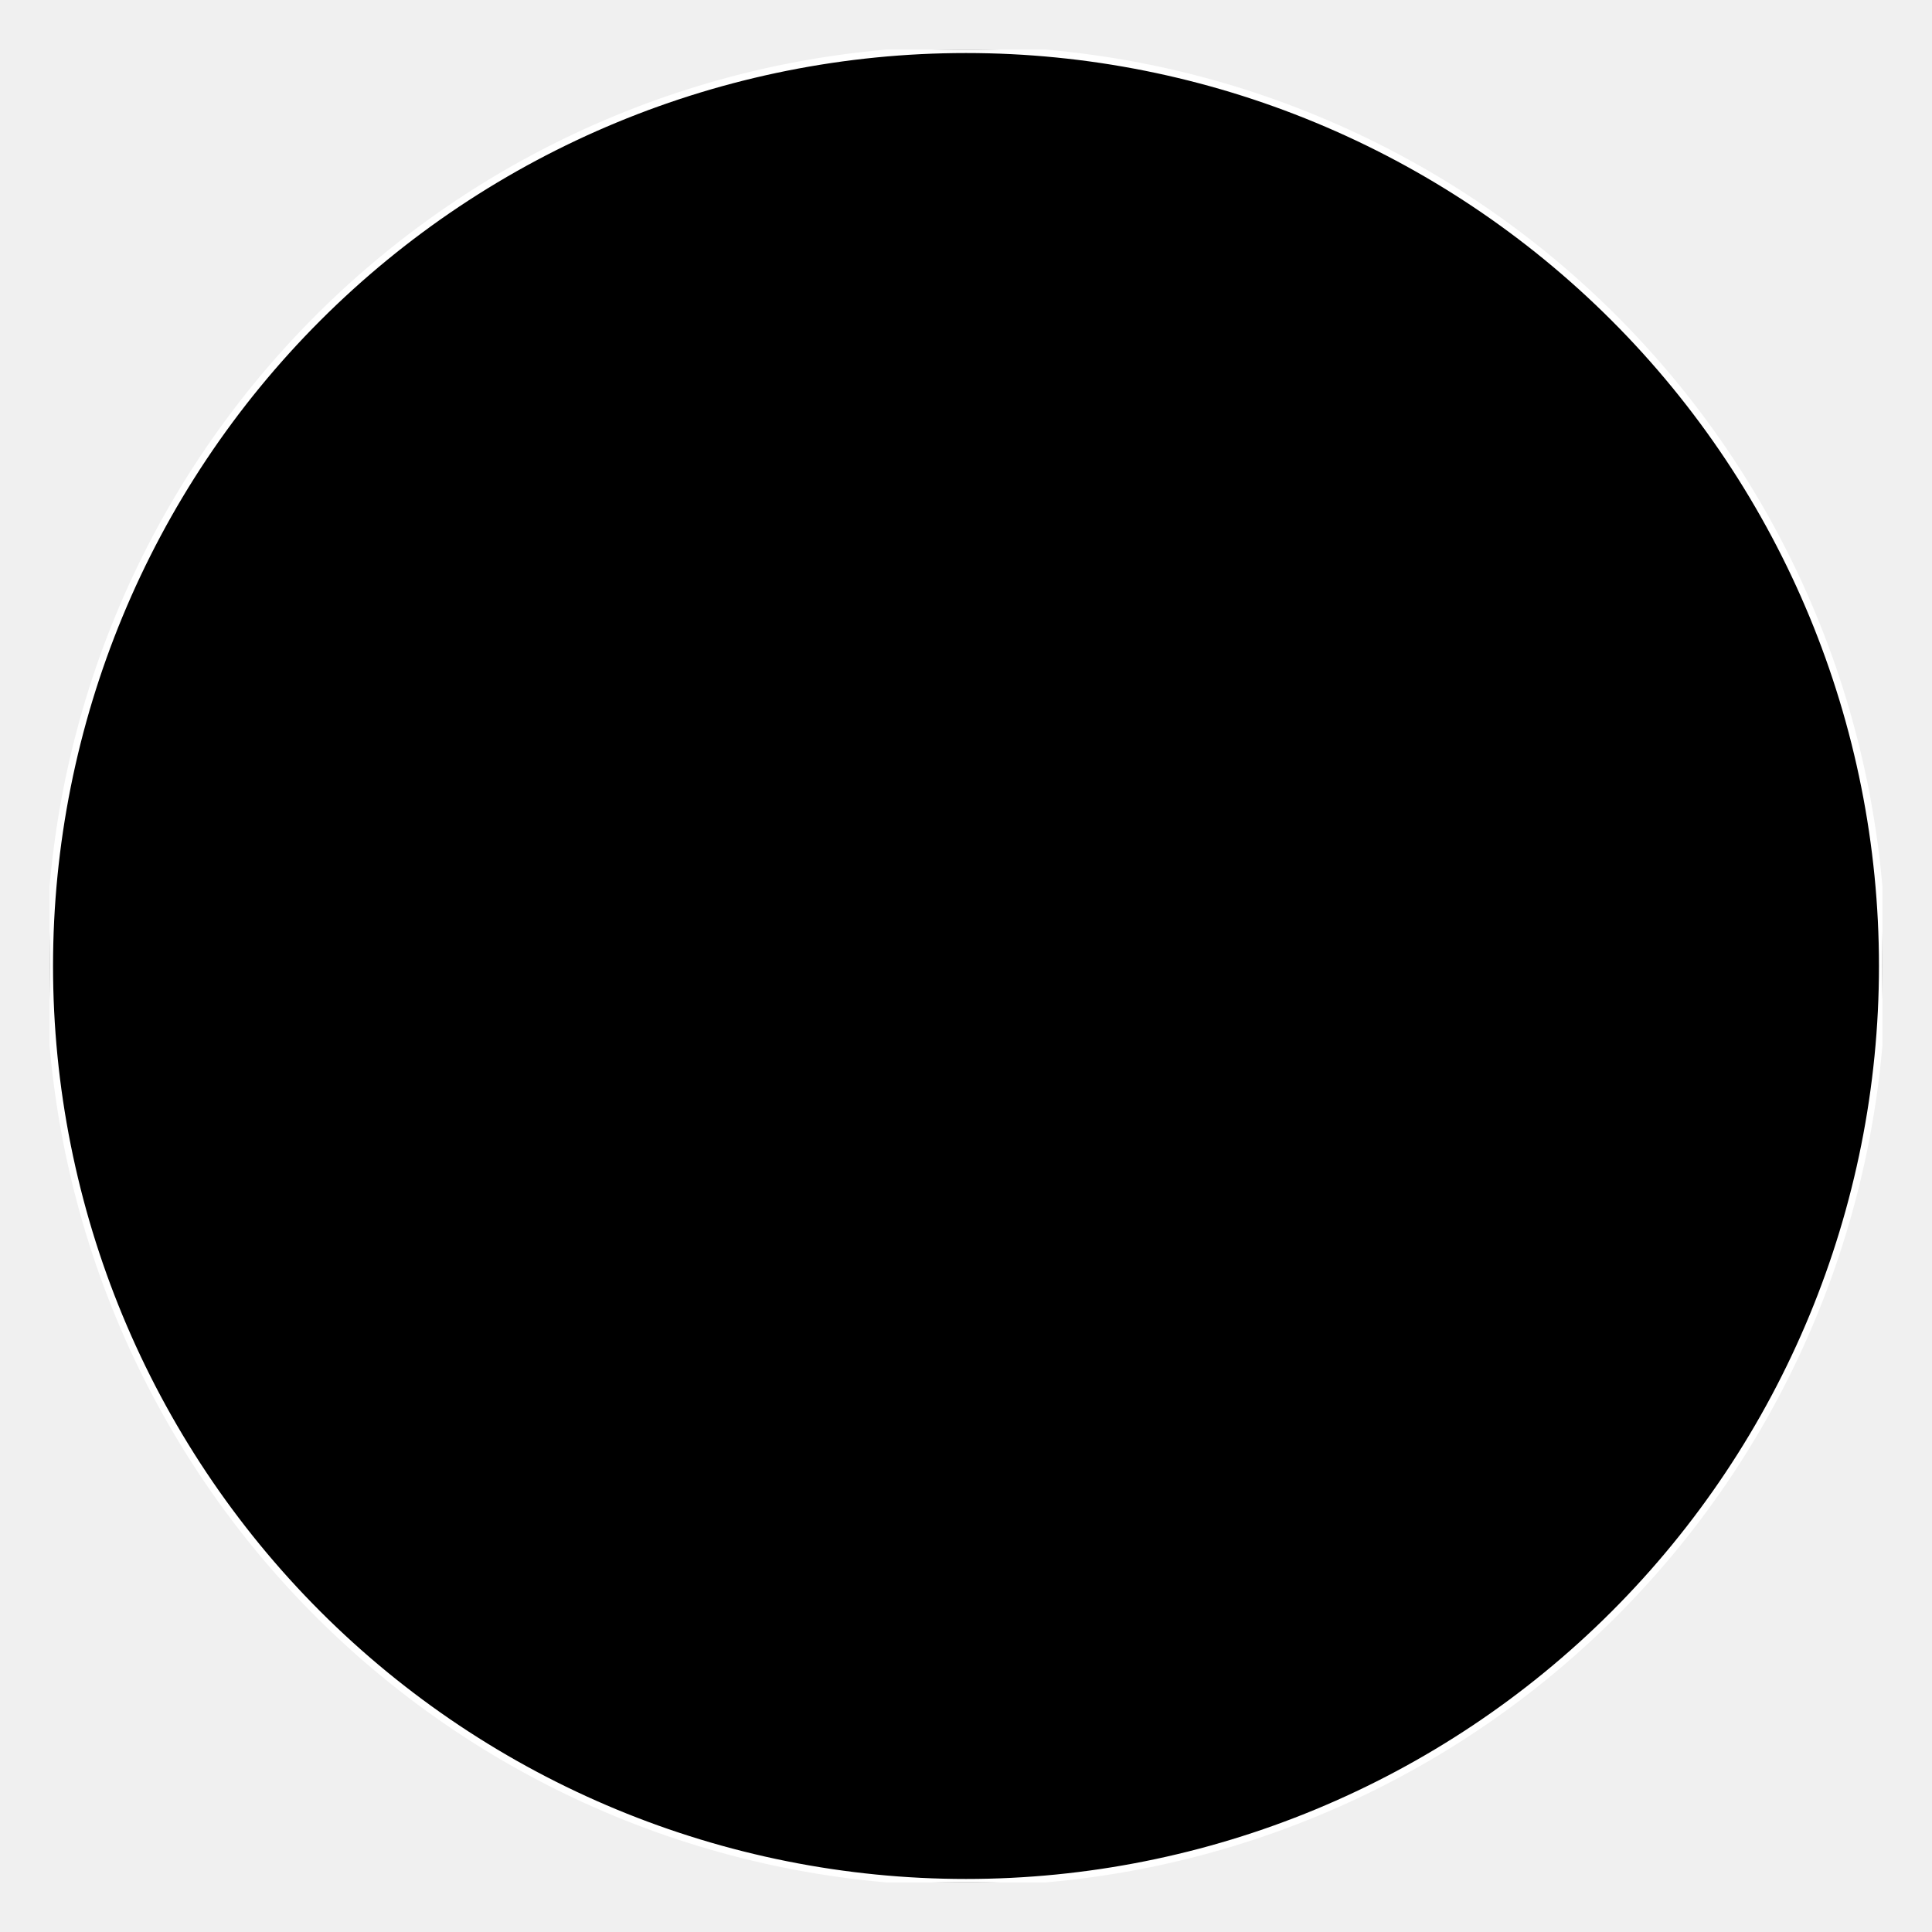
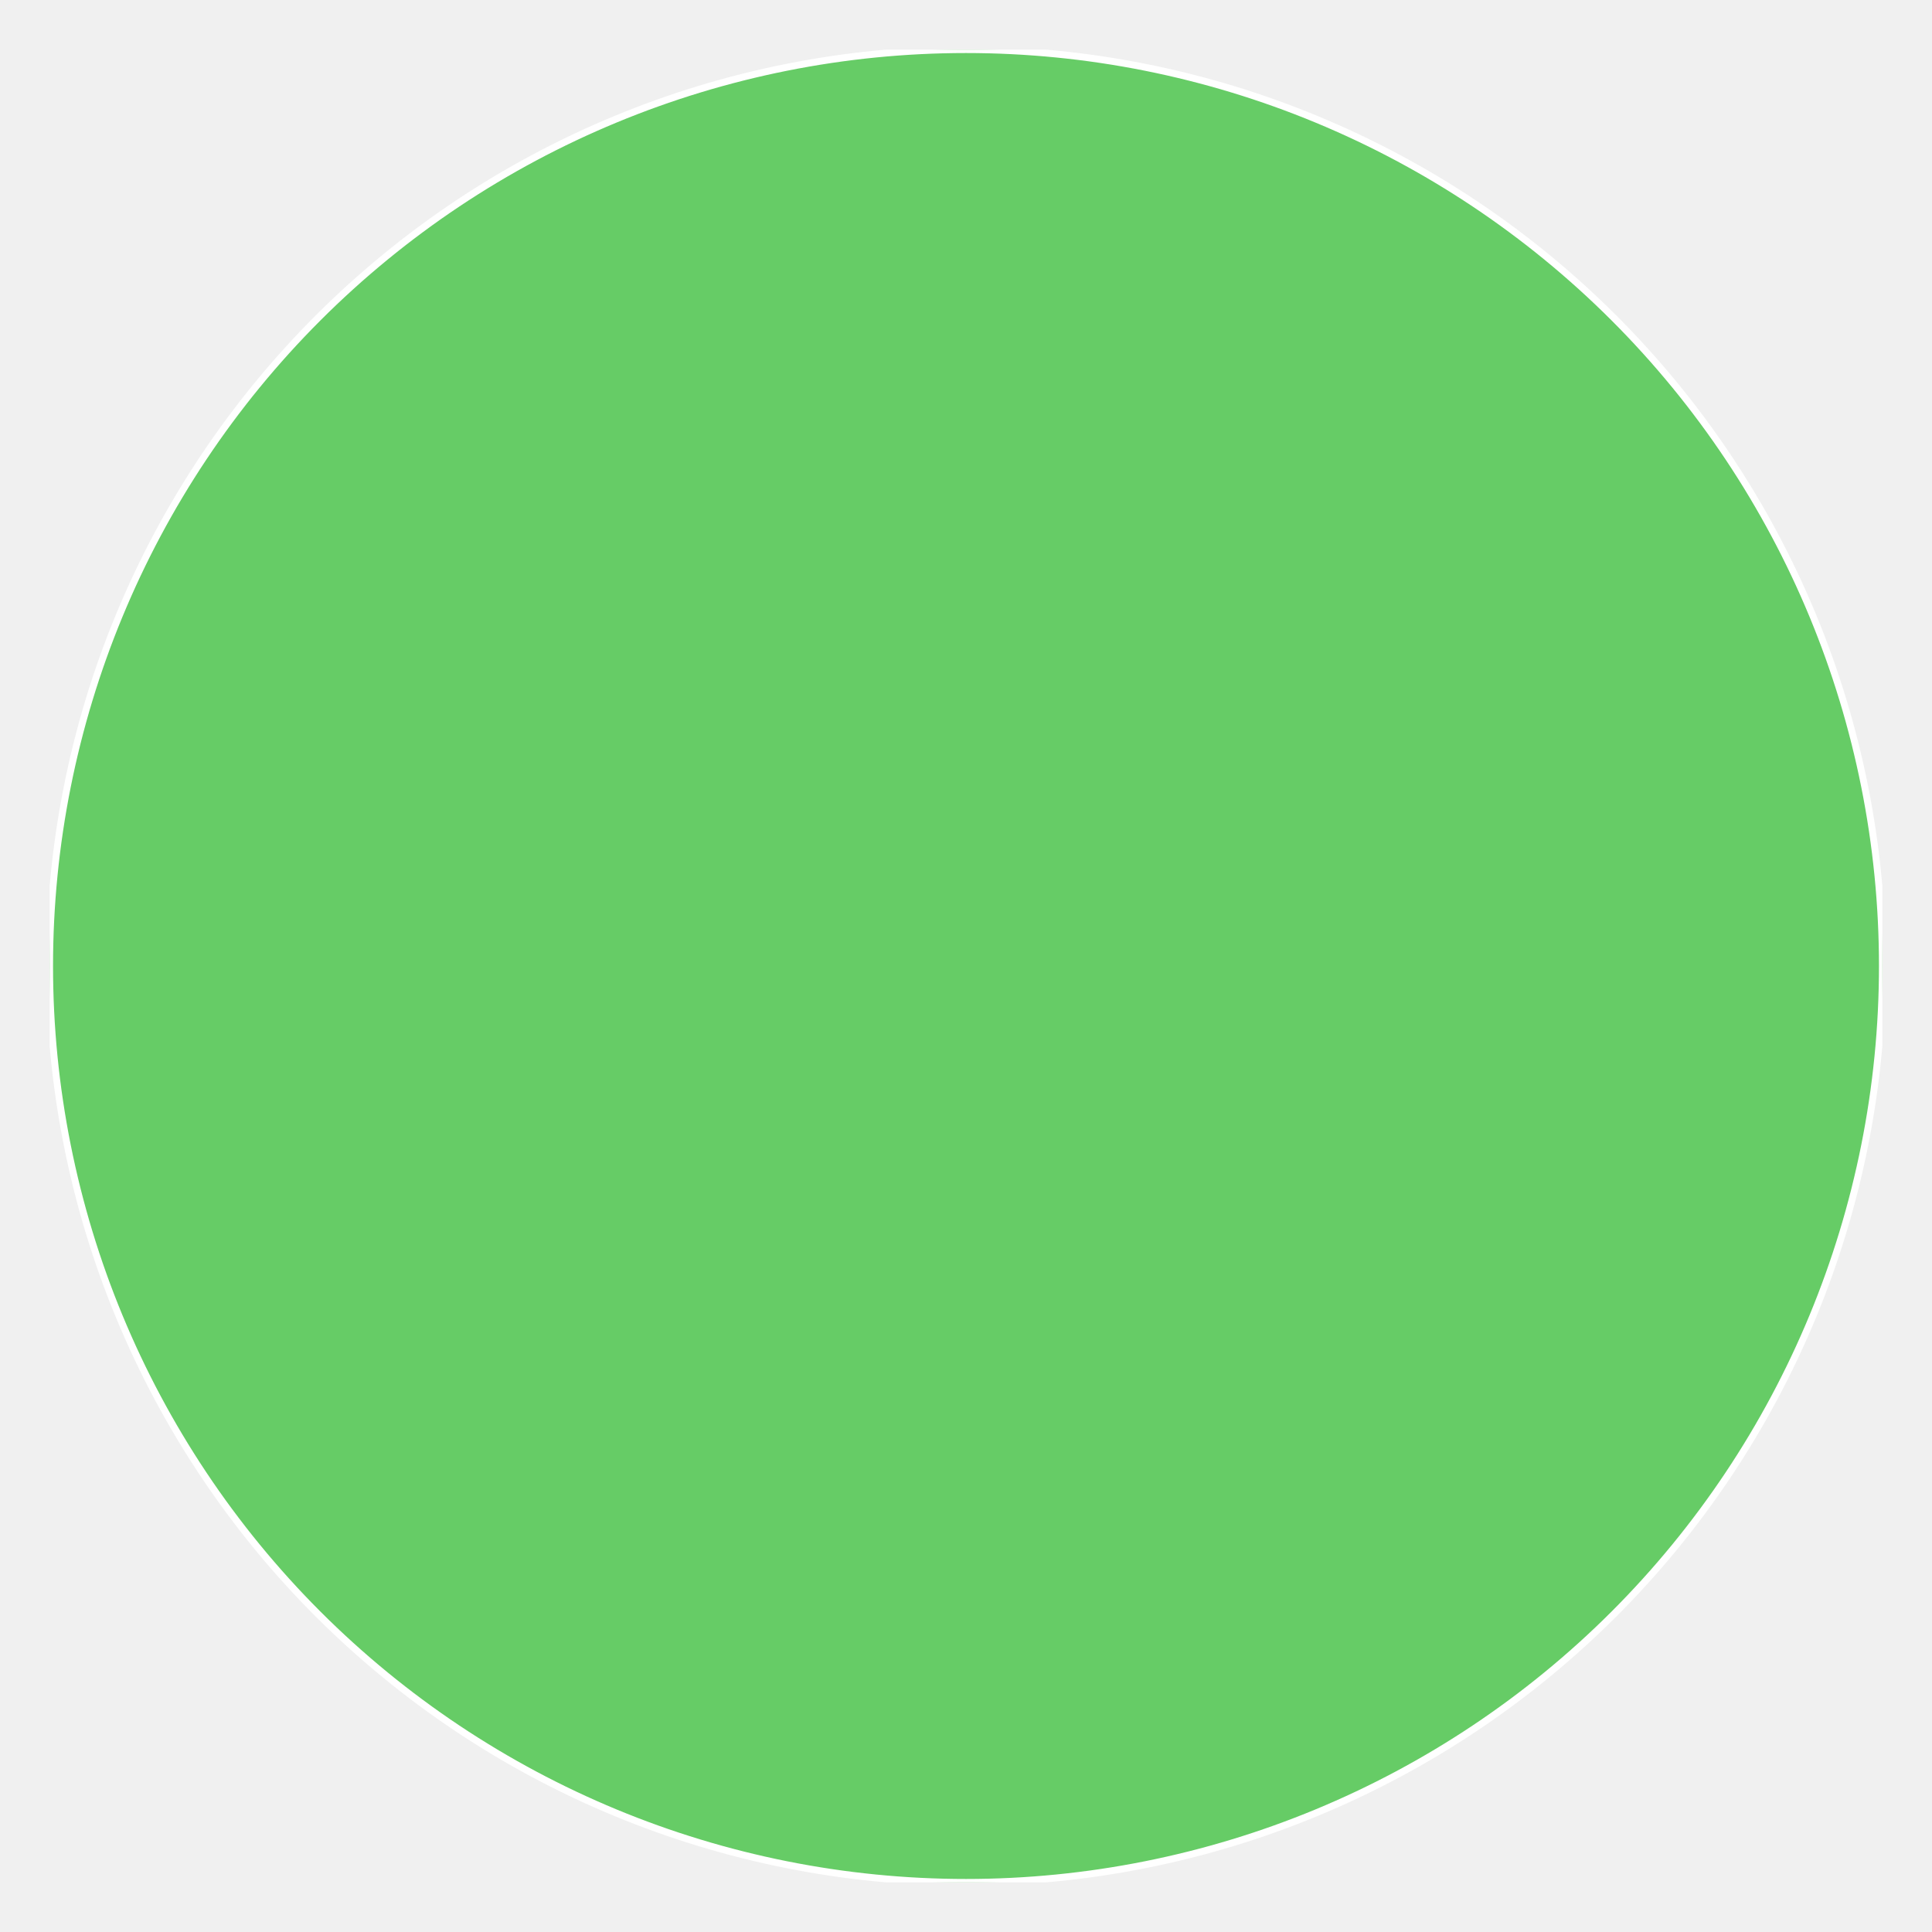
<svg xmlns="http://www.w3.org/2000/svg" width="280.512pt" height="280.512pt" viewBox="0 0 280.512 280.512" version="1.1">
  <defs>
    <style type="text/css">*{stroke-linejoin: round; stroke-linecap: butt}</style>
  </defs>
  <g id="figure_1">
    <g id="patch_1">
      <path d="M 0 280.512  L 280.512 280.512  L 280.512 0  L 0 0  L 0 280.512  z " style="fill: none; opacity: 0" />
    </g>
    <g id="axes_1">
      <g id="patch_2">
-         <path d="M 140.256 273.312  C 175.543 273.312 209.389 259.292 234.341 234.341  C 259.292 209.389 273.312 175.543 273.312 140.256  C 273.312 104.969 259.292 71.123 234.341 46.171  C 209.389 21.22 175.543 7.2 140.256 7.2  C 104.969 7.2 71.123 21.22 46.171 46.171  C 21.22 71.123 7.2 104.969 7.2 140.256  C 7.2 175.543 21.22 209.389 46.171 234.341  C 71.123 259.292 104.969 273.312 140.256 273.312  z " clip-path="url(#p0c898784b1)" style="stroke: #ffffff; stroke-linejoin: miter" />
+         <path d="M 140.256 273.312  C 175.543 273.312 209.389 259.292 234.341 234.341  C 259.292 209.389 273.312 175.543 273.312 140.256  C 273.312 104.969 259.292 71.123 234.341 46.171  C 209.389 21.22 175.543 7.2 140.256 7.2  C 104.969 7.2 71.123 21.22 46.171 46.171  C 21.22 71.123 7.2 104.969 7.2 140.256  C 7.2 175.543 21.22 209.389 46.171 234.341  C 71.123 259.292 104.969 273.312 140.256 273.312  z " clip-path="url(#pa083bdfaa3)" style="fill: #66cc66; stroke: #ffffff; stroke-linejoin: miter" />
      </g>
    </g>
  </g>
  <defs>
-     <clipPath id="p0c898784b1">
+     <clipPath id="pa083bdfaa3">
      <rect x="7.2" y="7.2" width="266.112" height="266.112" />
    </clipPath>
  </defs>
</svg>
